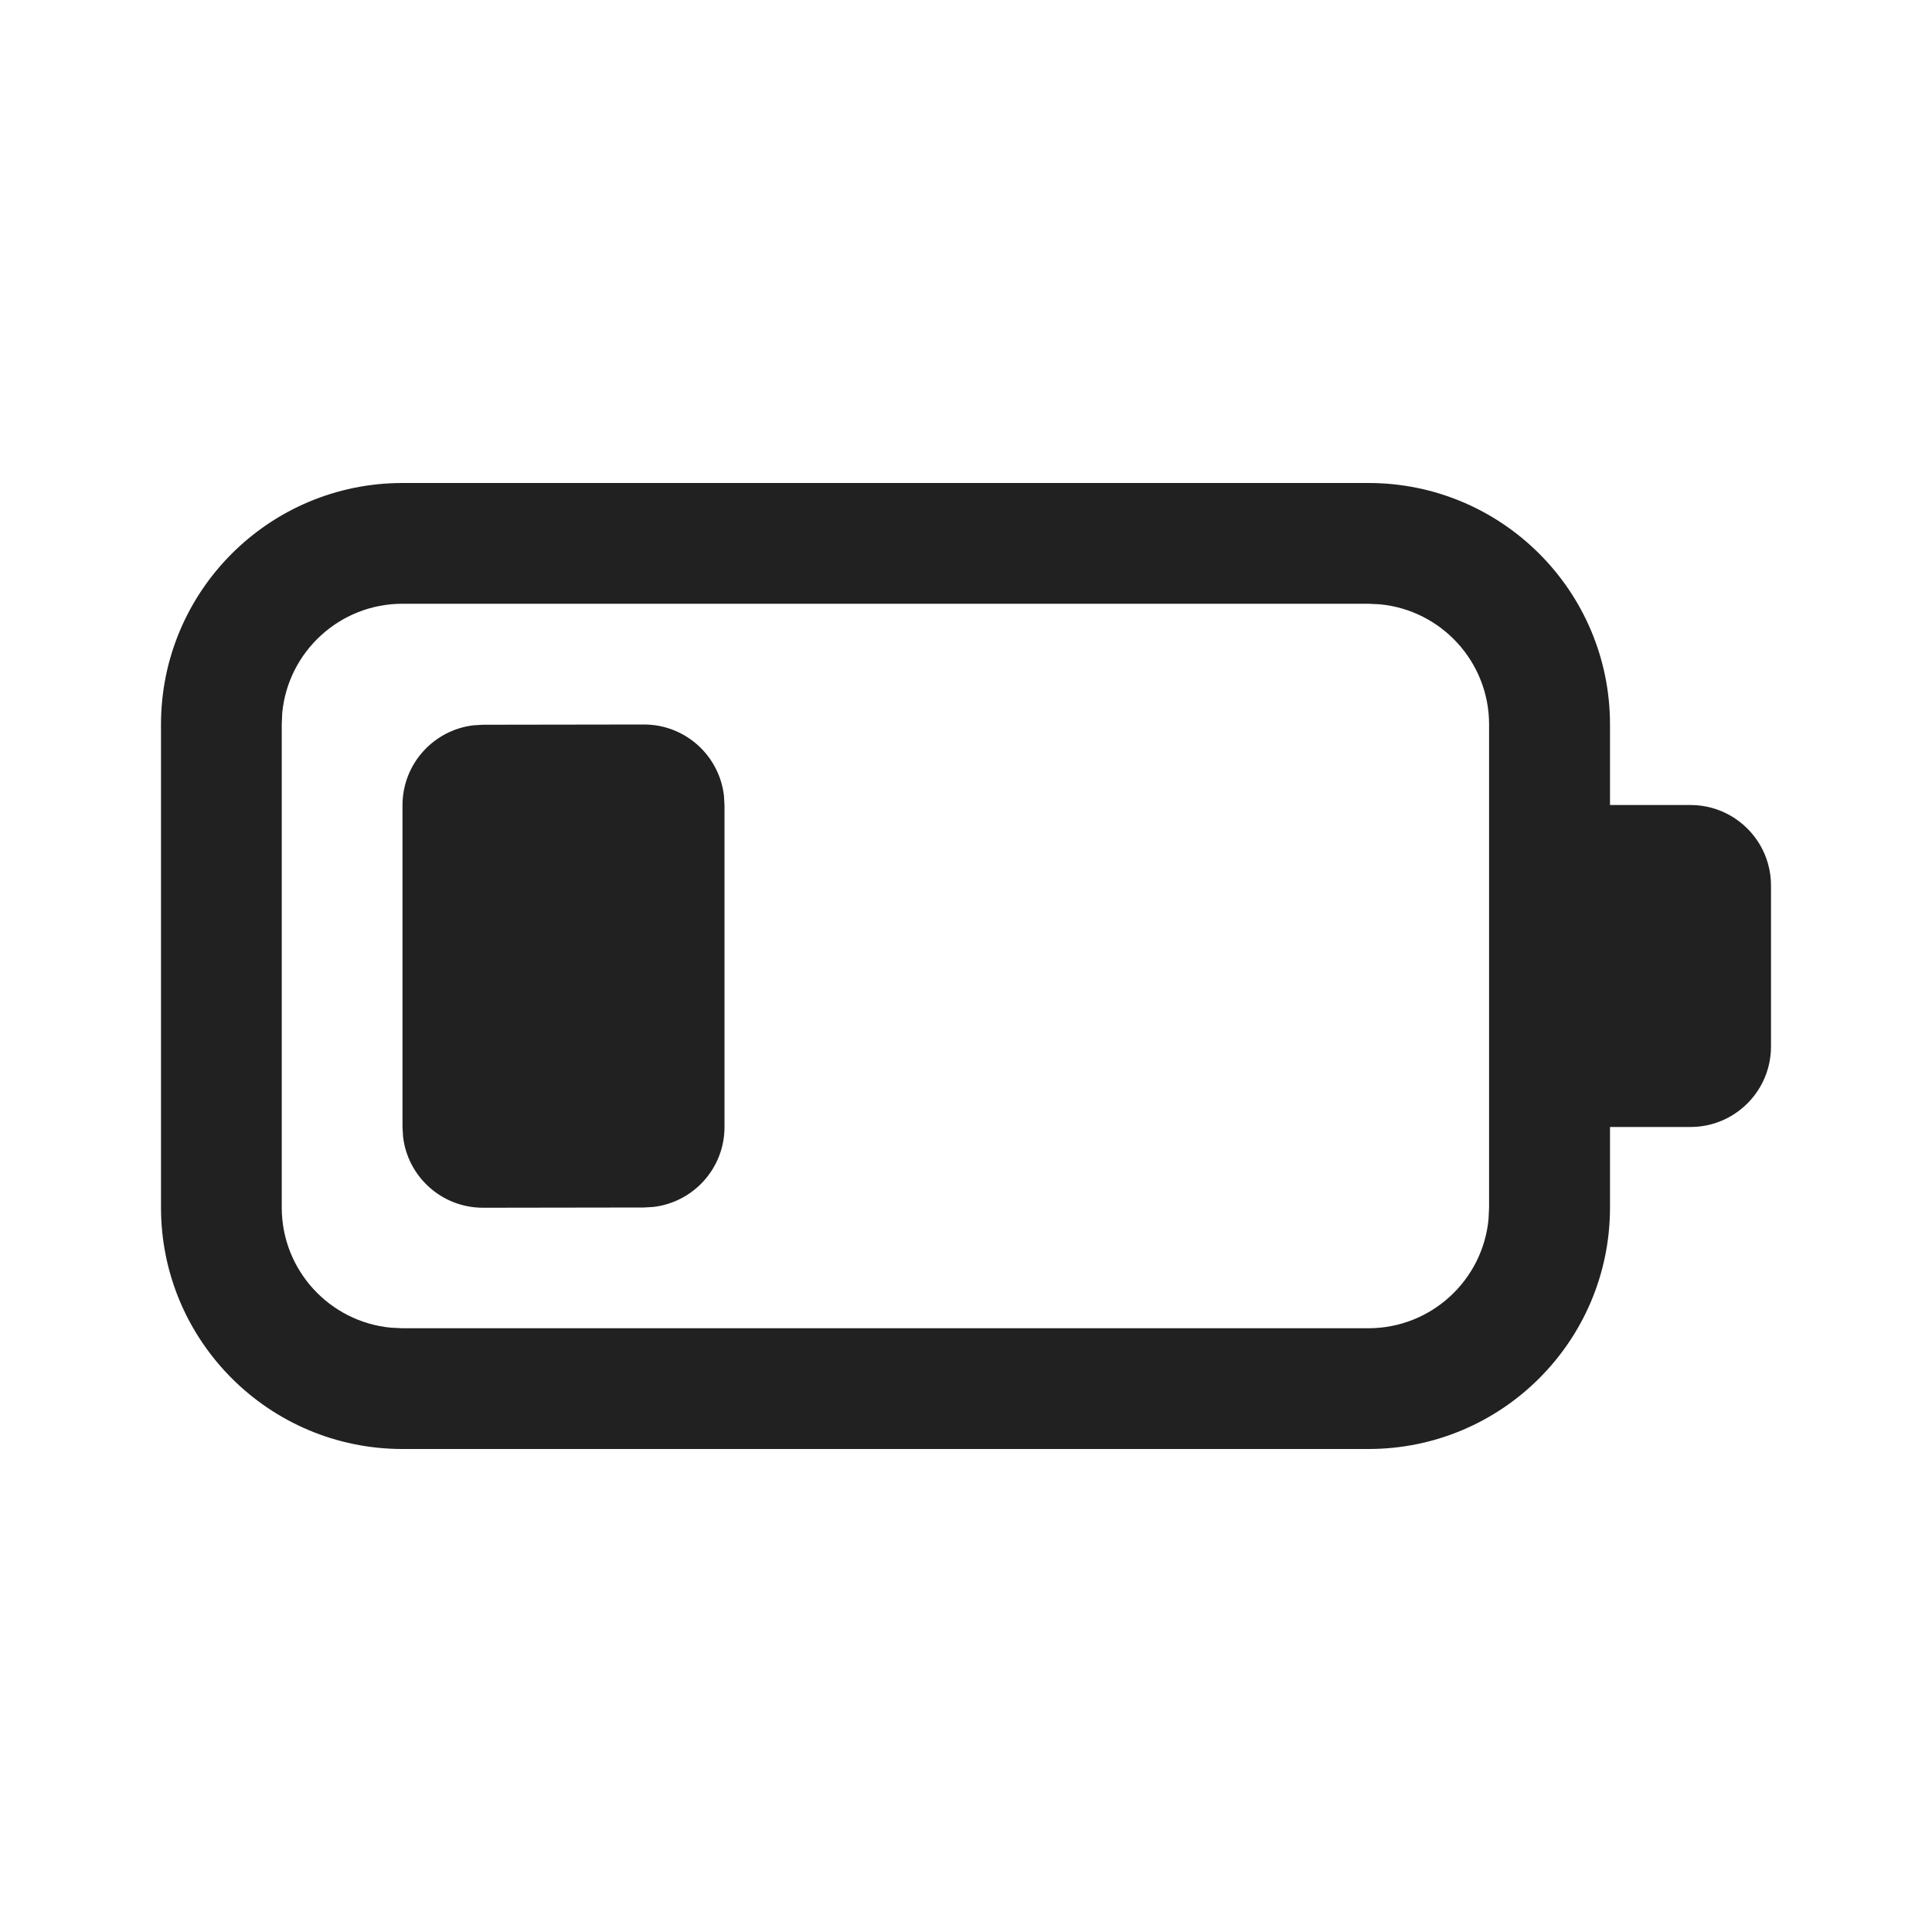
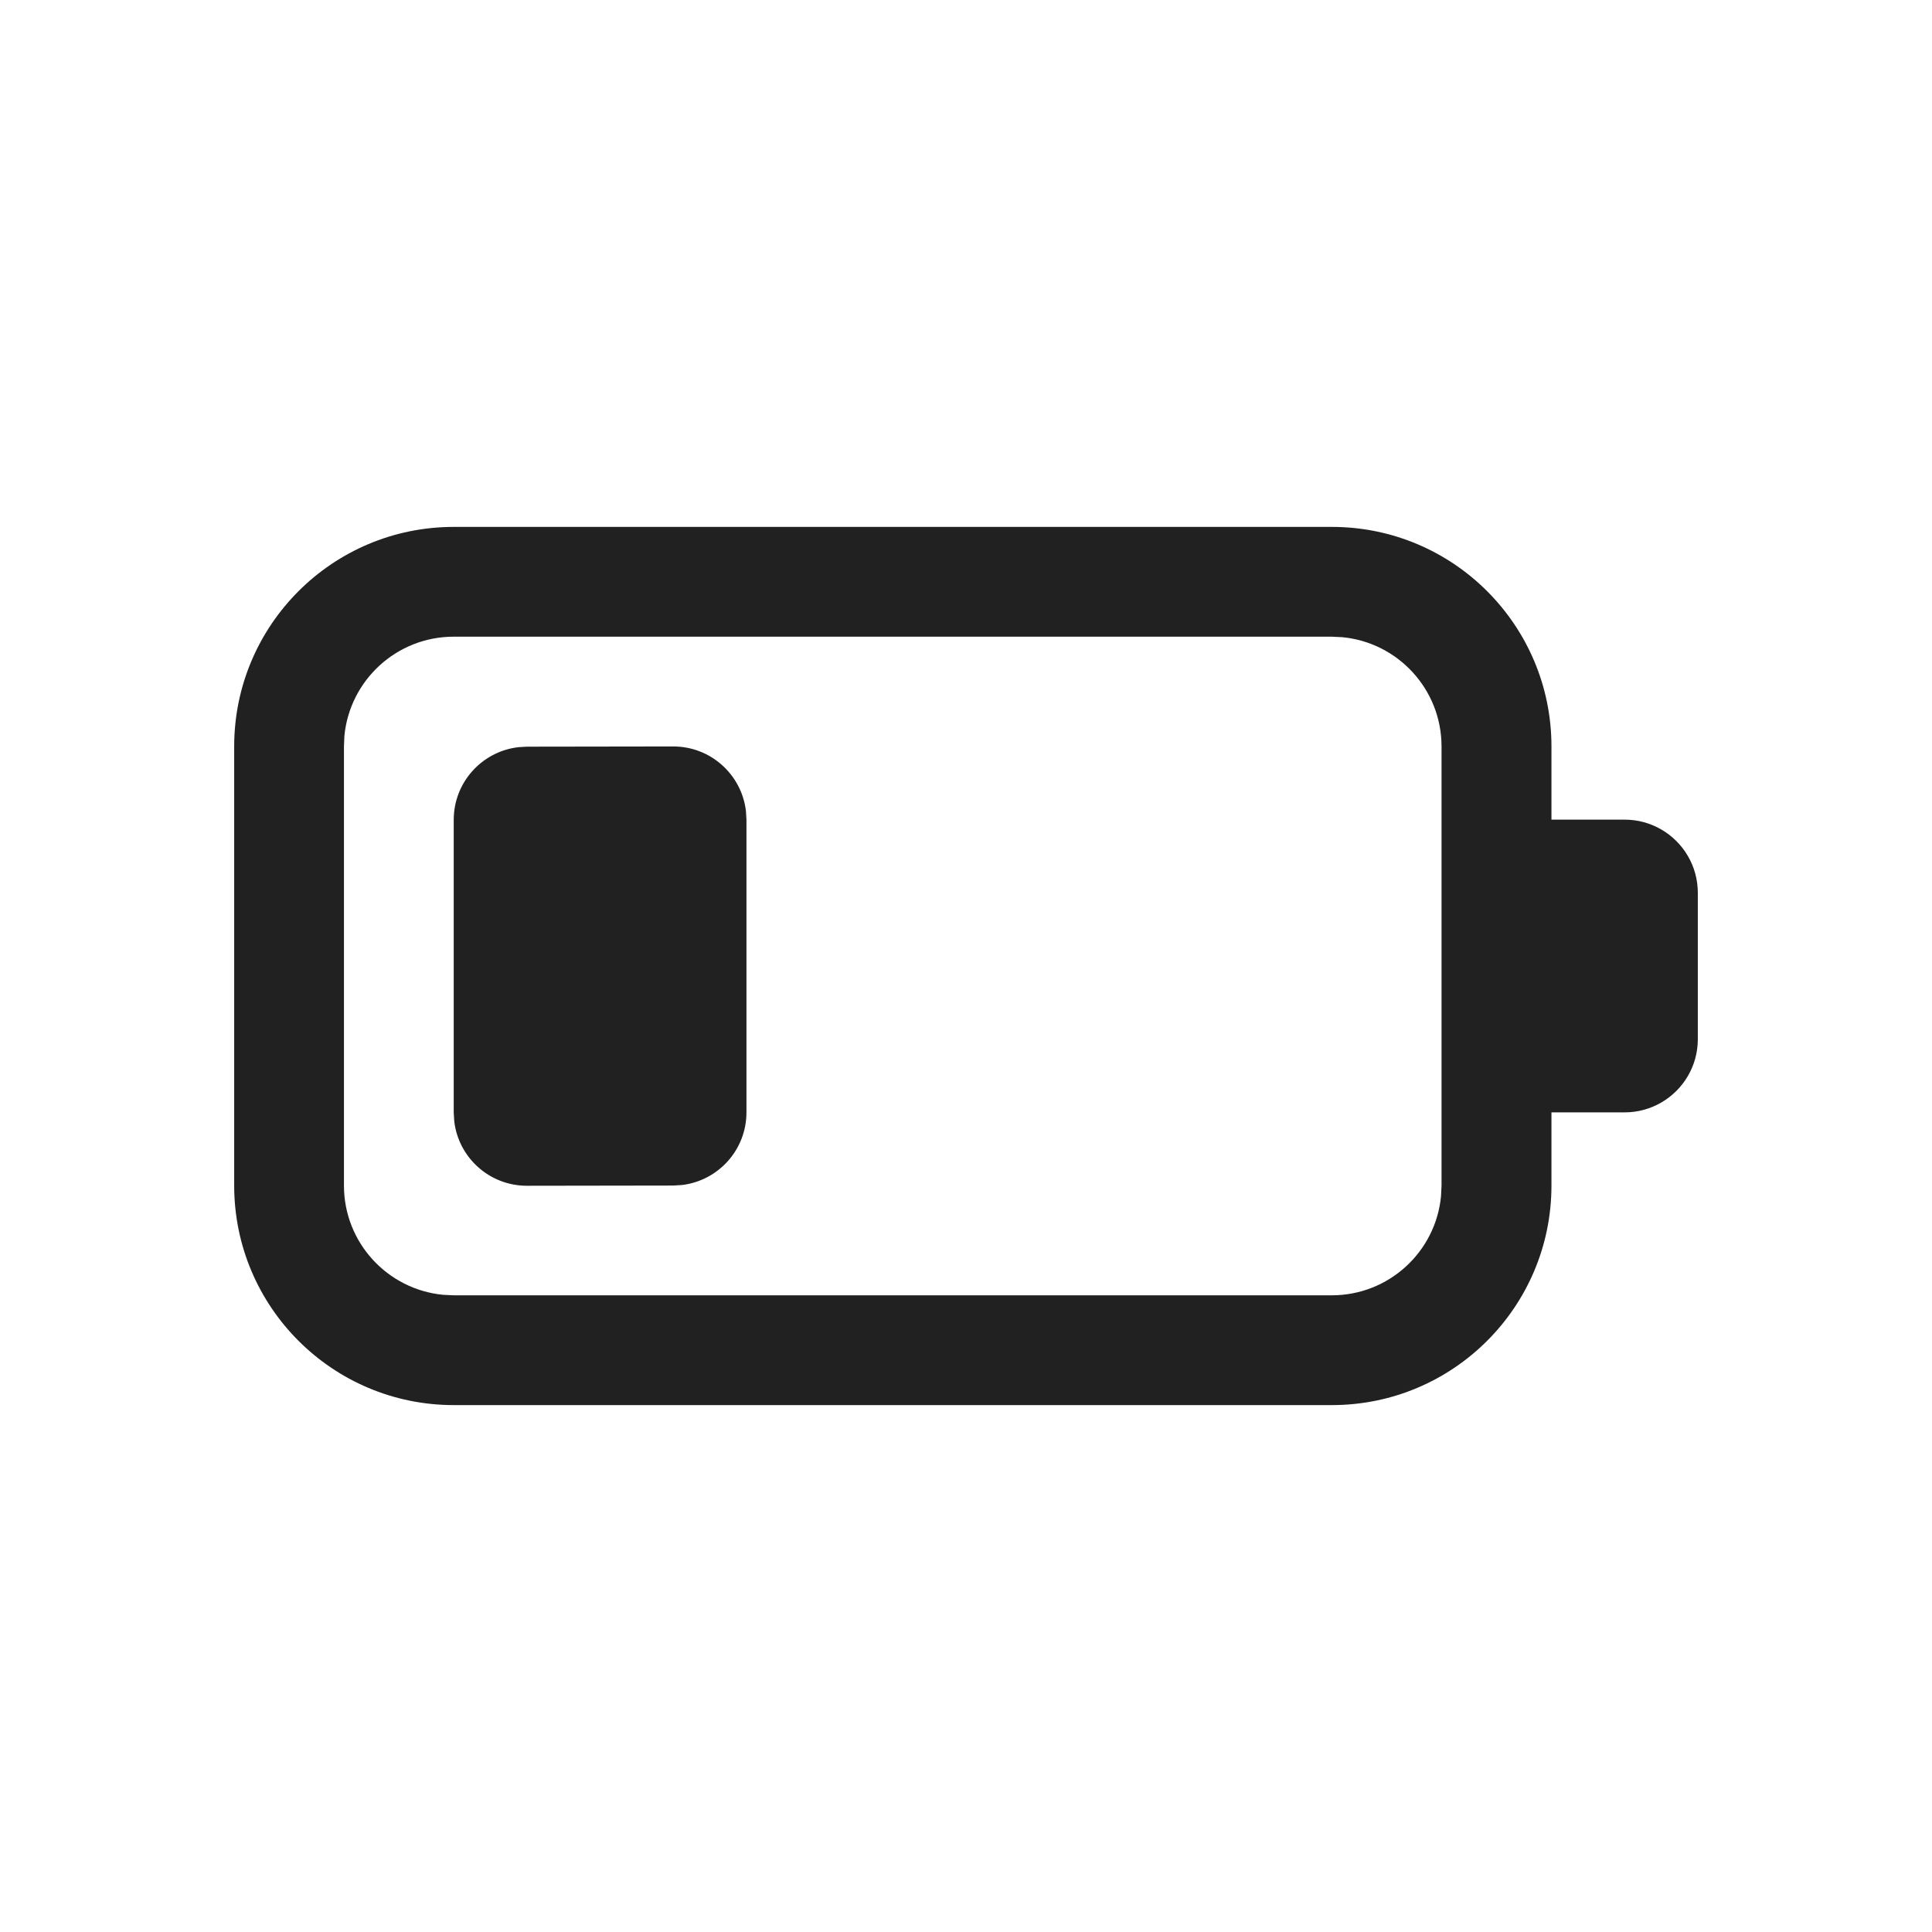
- <svg xmlns="http://www.w3.org/2000/svg" width="24" height="24" viewBox="0 0 24 24" fill="none">
-   <path d="M17 6C18.657 6 20 7.343 20 9V10H21C21.182 10 21.353 10.049 21.5 10.134C21.799 10.307 22 10.63 22 11V13C22 13.37 21.799 13.693 21.5 13.866C21.353 13.951 21.182 14 21 14H20V15C20 16.657 18.657 18 17 18H5C3.343 18 2 16.657 2 15V9C2 7.343 3.343 6 5 6H17ZM16.998 7.5H5C4.22 7.5 3.579 8.095 3.506 8.856L3.5 9V15C3.5 15.78 4.095 16.42 4.855 16.493L5 16.5H16.998C17.778 16.5 18.419 15.905 18.491 15.145L18.498 15V9C18.498 8.22 17.903 7.58 17.143 7.507L16.998 7.5ZM6 9.003L8 9C8.513 9 8.935 9.386 8.993 9.883L9 10V14C9 14.513 8.614 14.935 8.117 14.993L8 15L6 15.003C5.487 15.003 5.064 14.617 5.007 14.12L5 14.003V10.003C5 9.49 5.386 9.068 5.883 9.01L6 9.003L8 9L6 9.003Z" fill="#212121" />
+ <svg xmlns="http://www.w3.org/2000/svg" width="26.4" height="26.4" viewBox="0 0 26.4 26.4" fill="none" version="1.1" id="svg1">
+   <defs id="defs1" />
+   <g transform="translate(1.2,1.2)" id="g1">
+     <path d="M17 6C18.657 6 20 7.343 20 9V10H21C21.182 10 21.353 10.049 21.5 10.134C21.799 10.307 22 10.63 22 11V13C22 13.37 21.799 13.693 21.5 13.866C21.353 13.951 21.182 14 21 14H20V15C20 16.657 18.657 18 17 18H5C3.343 18 2 16.657 2 15V9C2 7.343 3.343 6 5 6H17ZM16.998 7.5H5C4.22 7.5 3.579 8.095 3.506 8.856L3.5 9V15C3.5 15.78 4.095 16.42 4.855 16.493L5 16.5H16.998C17.778 16.5 18.419 15.905 18.491 15.145L18.498 15V9C18.498 8.22 17.903 7.58 17.143 7.507L16.998 7.5ZM6 9.003L8 9C8.513 9 8.935 9.386 8.993 9.883L9 10V14C9 14.513 8.614 14.935 8.117 14.993L8 15L6 15.003C5.487 15.003 5.064 14.617 5.007 14.12L5 14.003V10.003C5 9.49 5.386 9.068 5.883 9.01L6 9.003L8 9L6 9.003Z" fill="#212121" id="path1" />
+   </g>
</svg>
